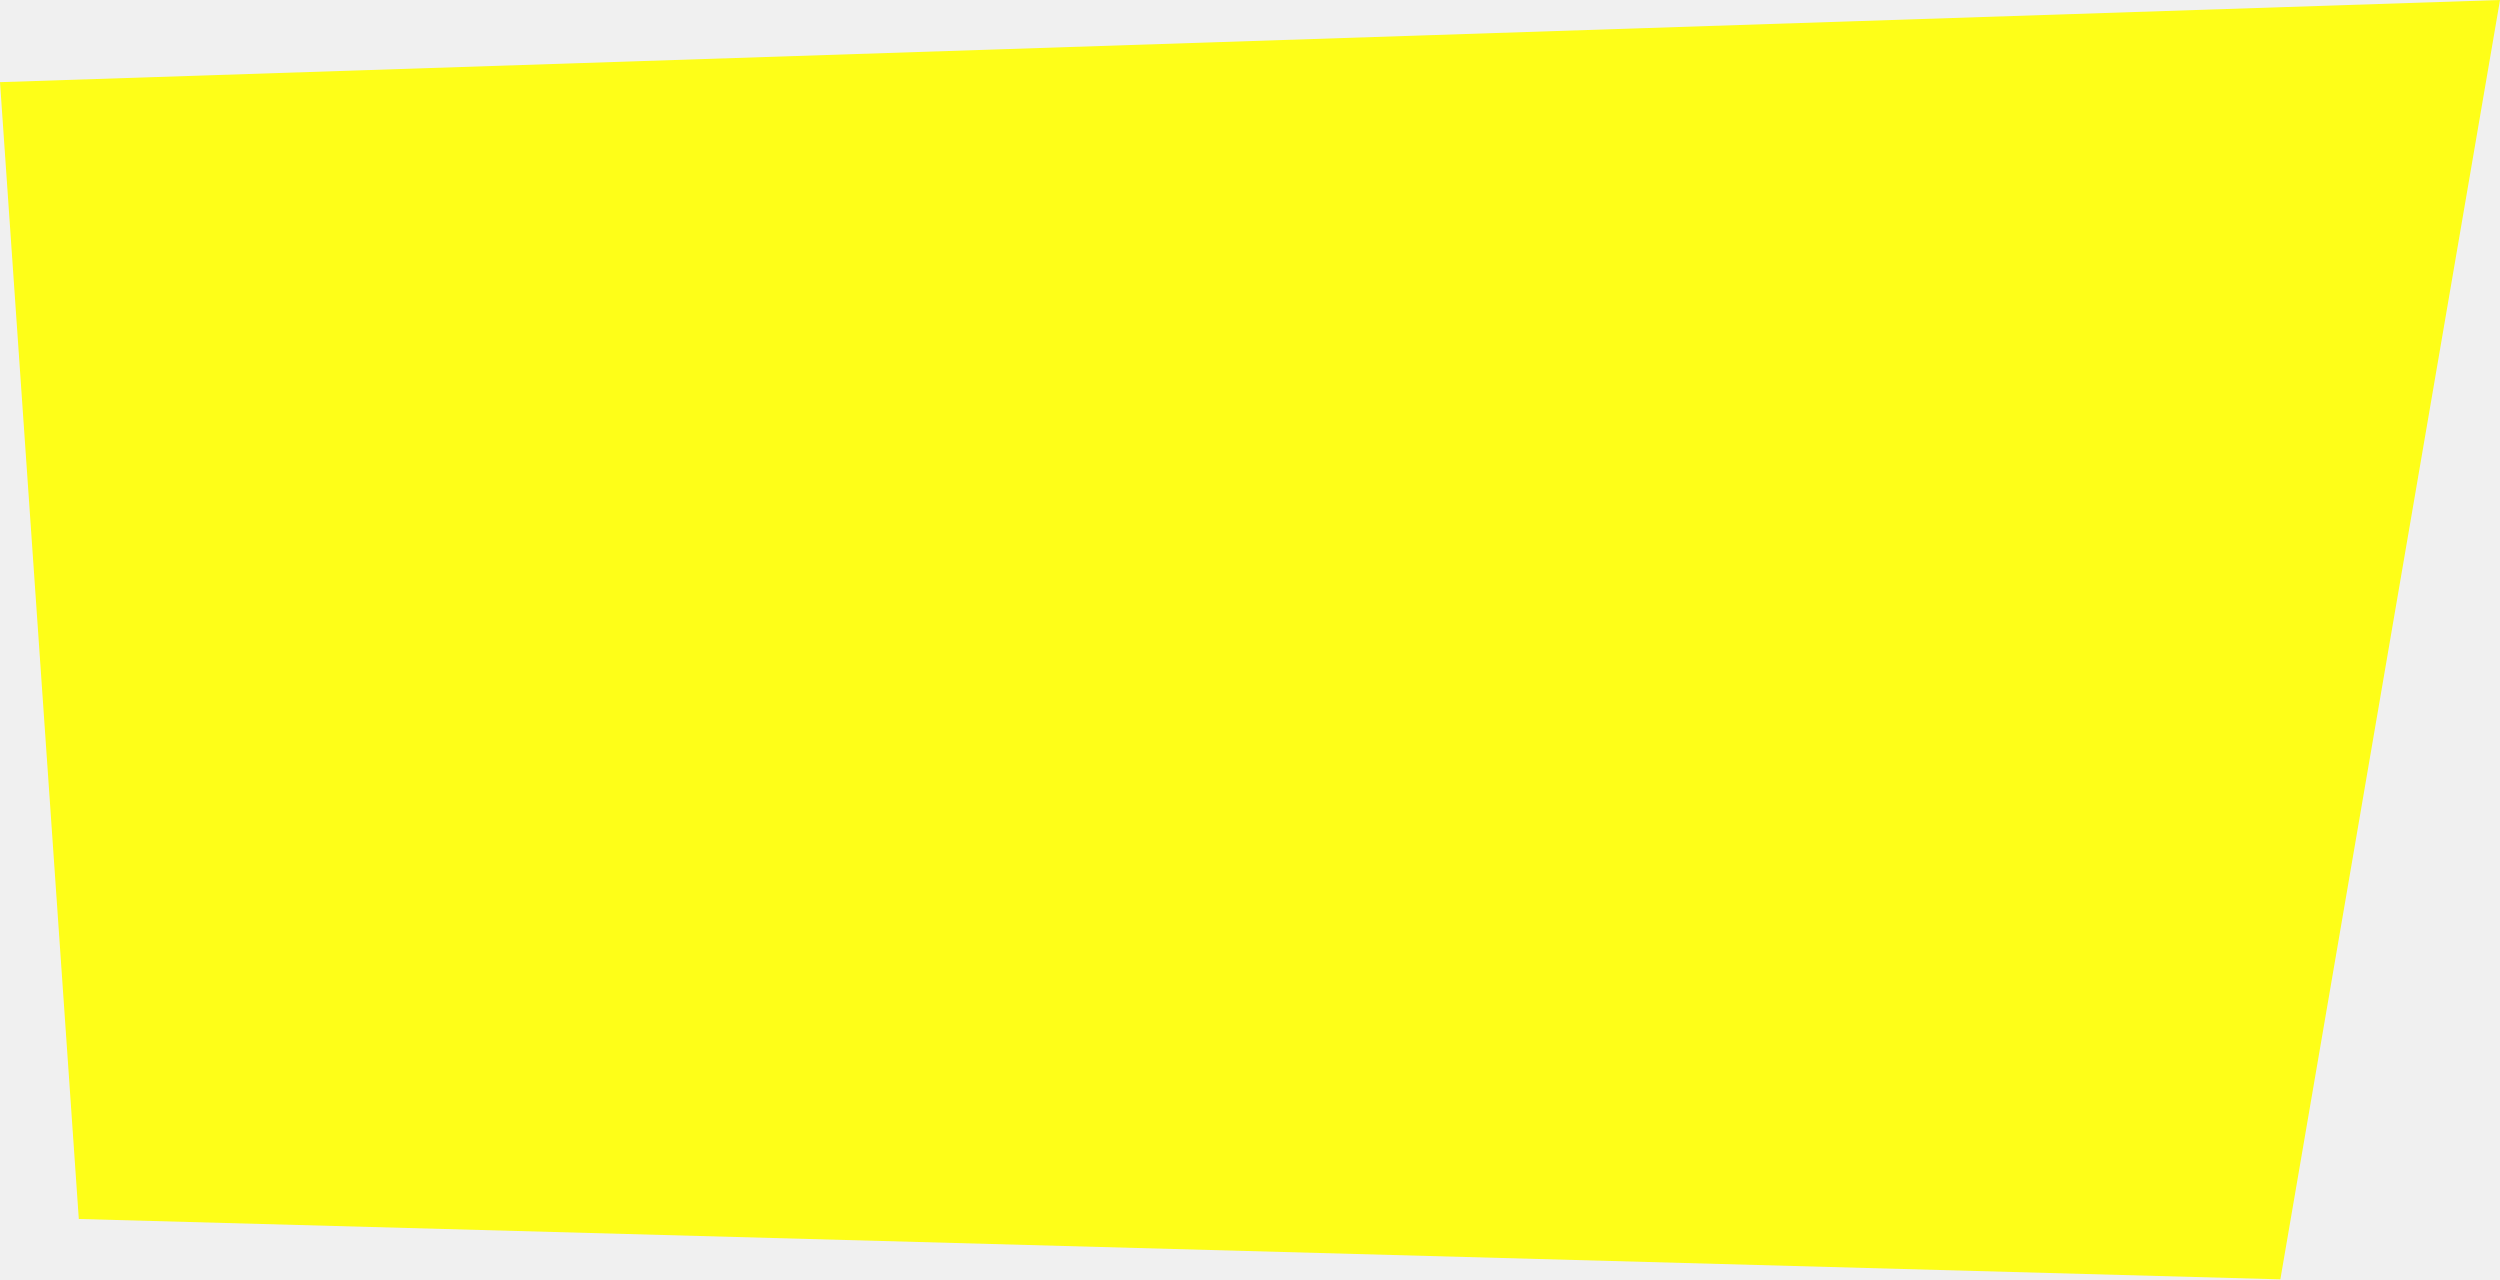
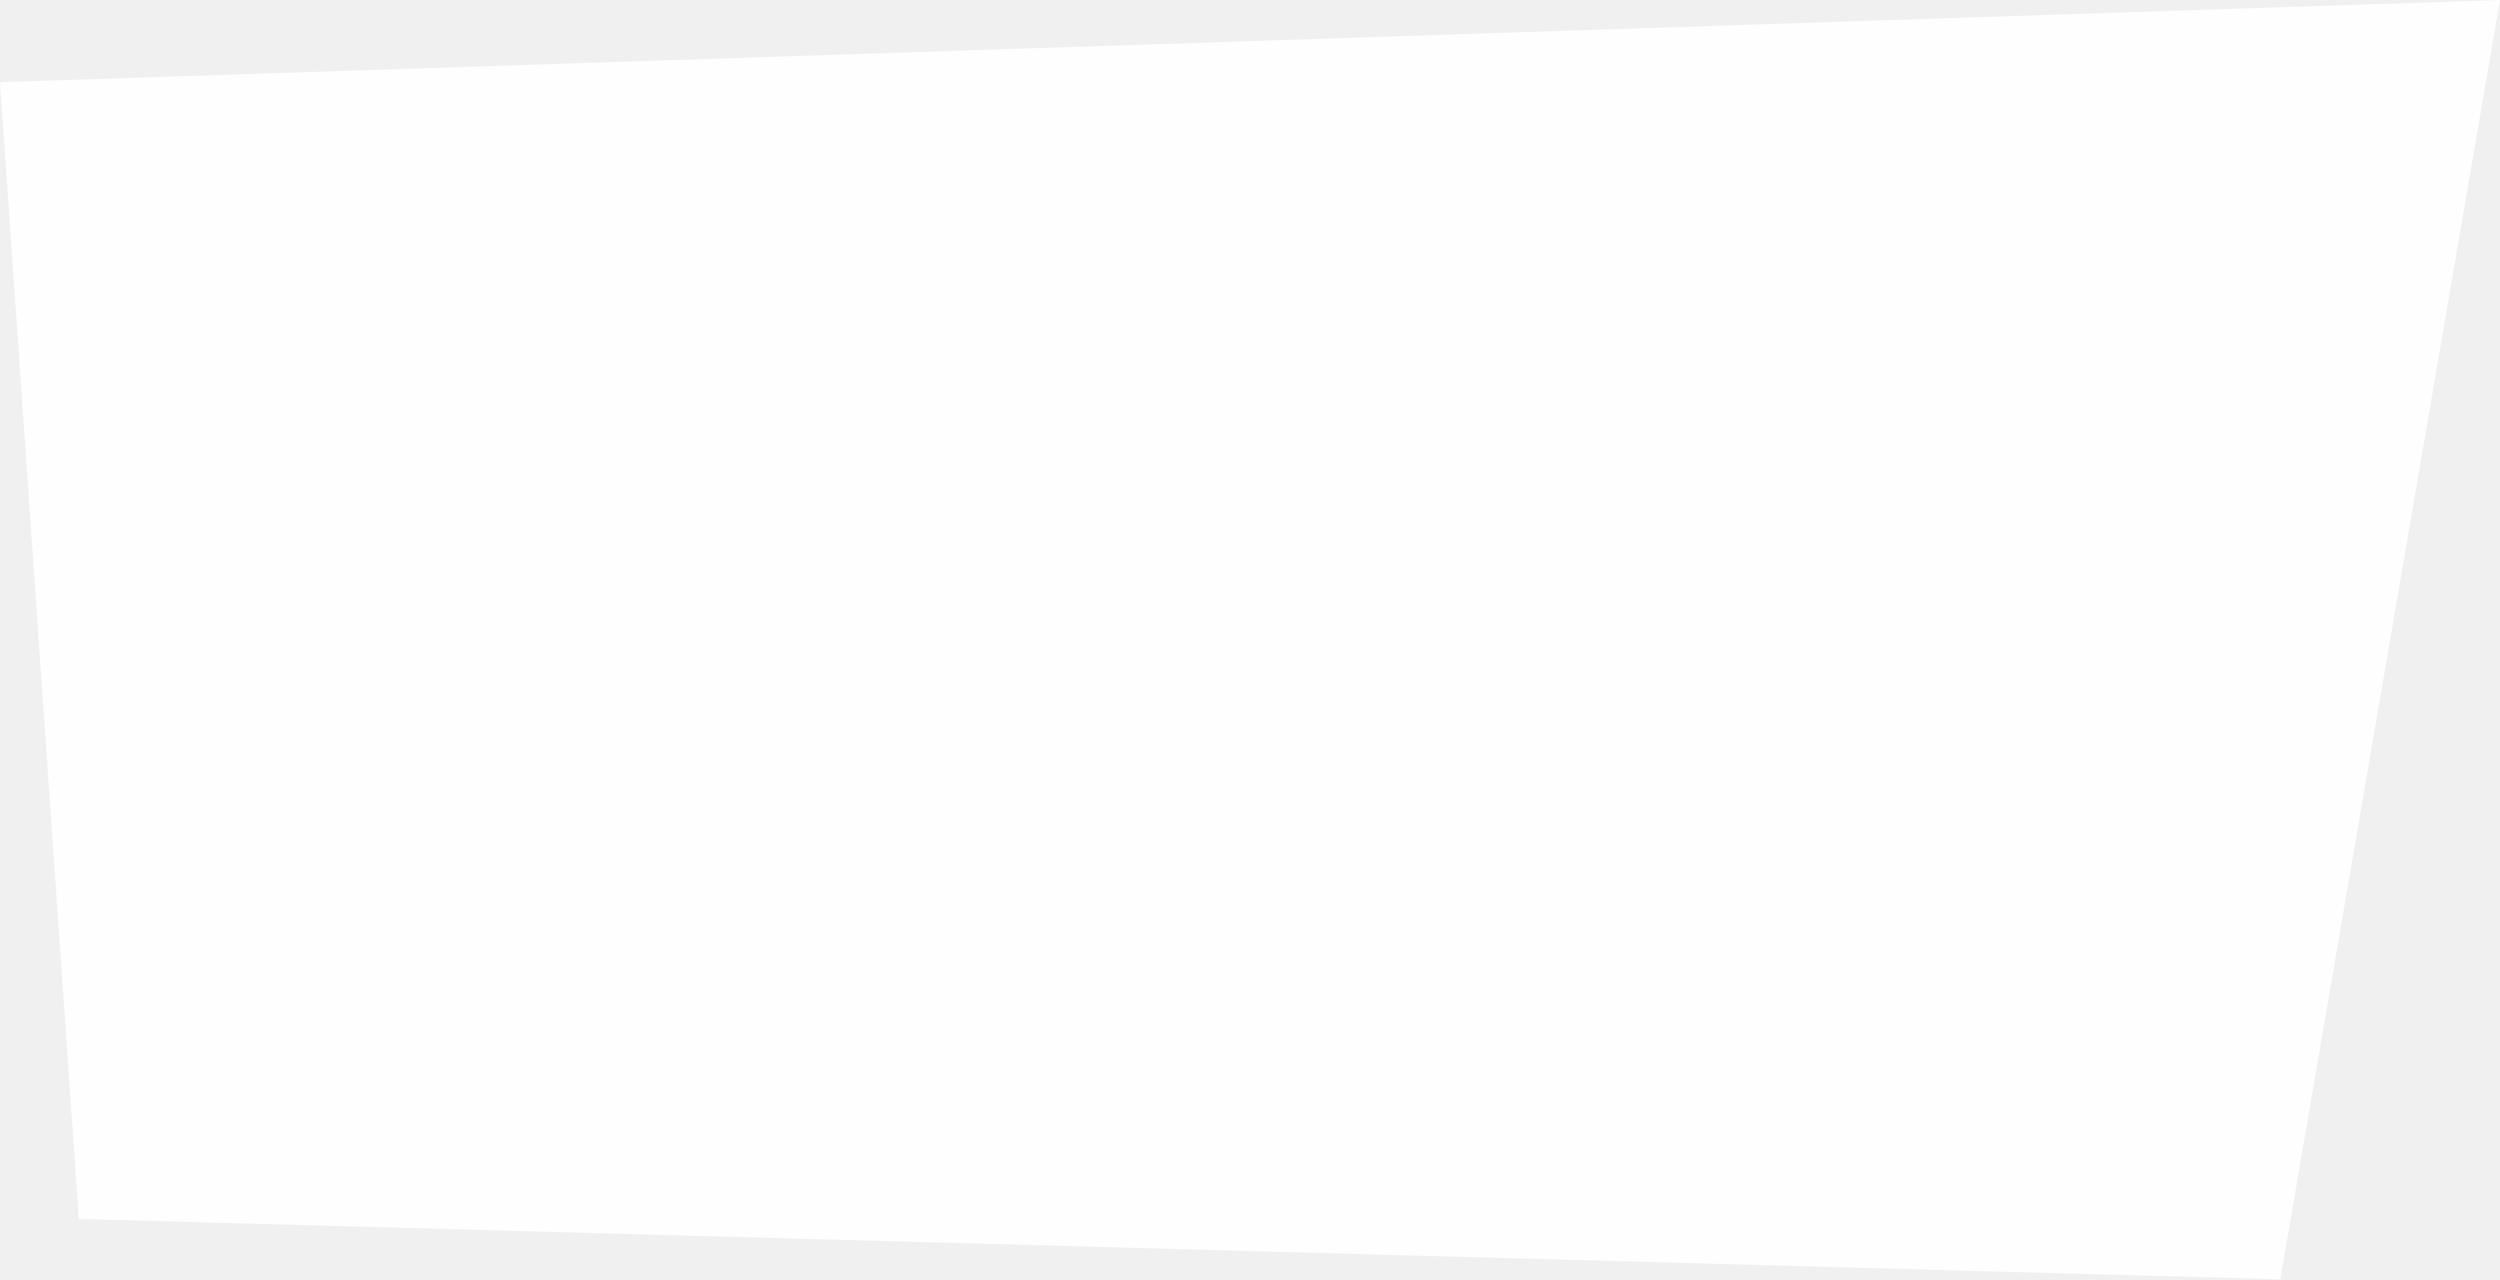
<svg xmlns="http://www.w3.org/2000/svg" viewBox="0 0 1491 763">
  <defs>
-     <style>.cls-1{fill:#ff0;opacity:0.9;}</style>
+     <style>.cls-1{fill:#fff;opacity:0.9;}</style>
  </defs>
  <g id="Ebene_2" data-name="Ebene 2">
    <g id="Ebene_2-2" data-name="Ebene 2">
      <path class="cls-1" d="M0,49,1491,0q-65.51,381.5-131,763L47,727Q23.49,388,0,49Z" />
    </g>
  </g>
</svg>
